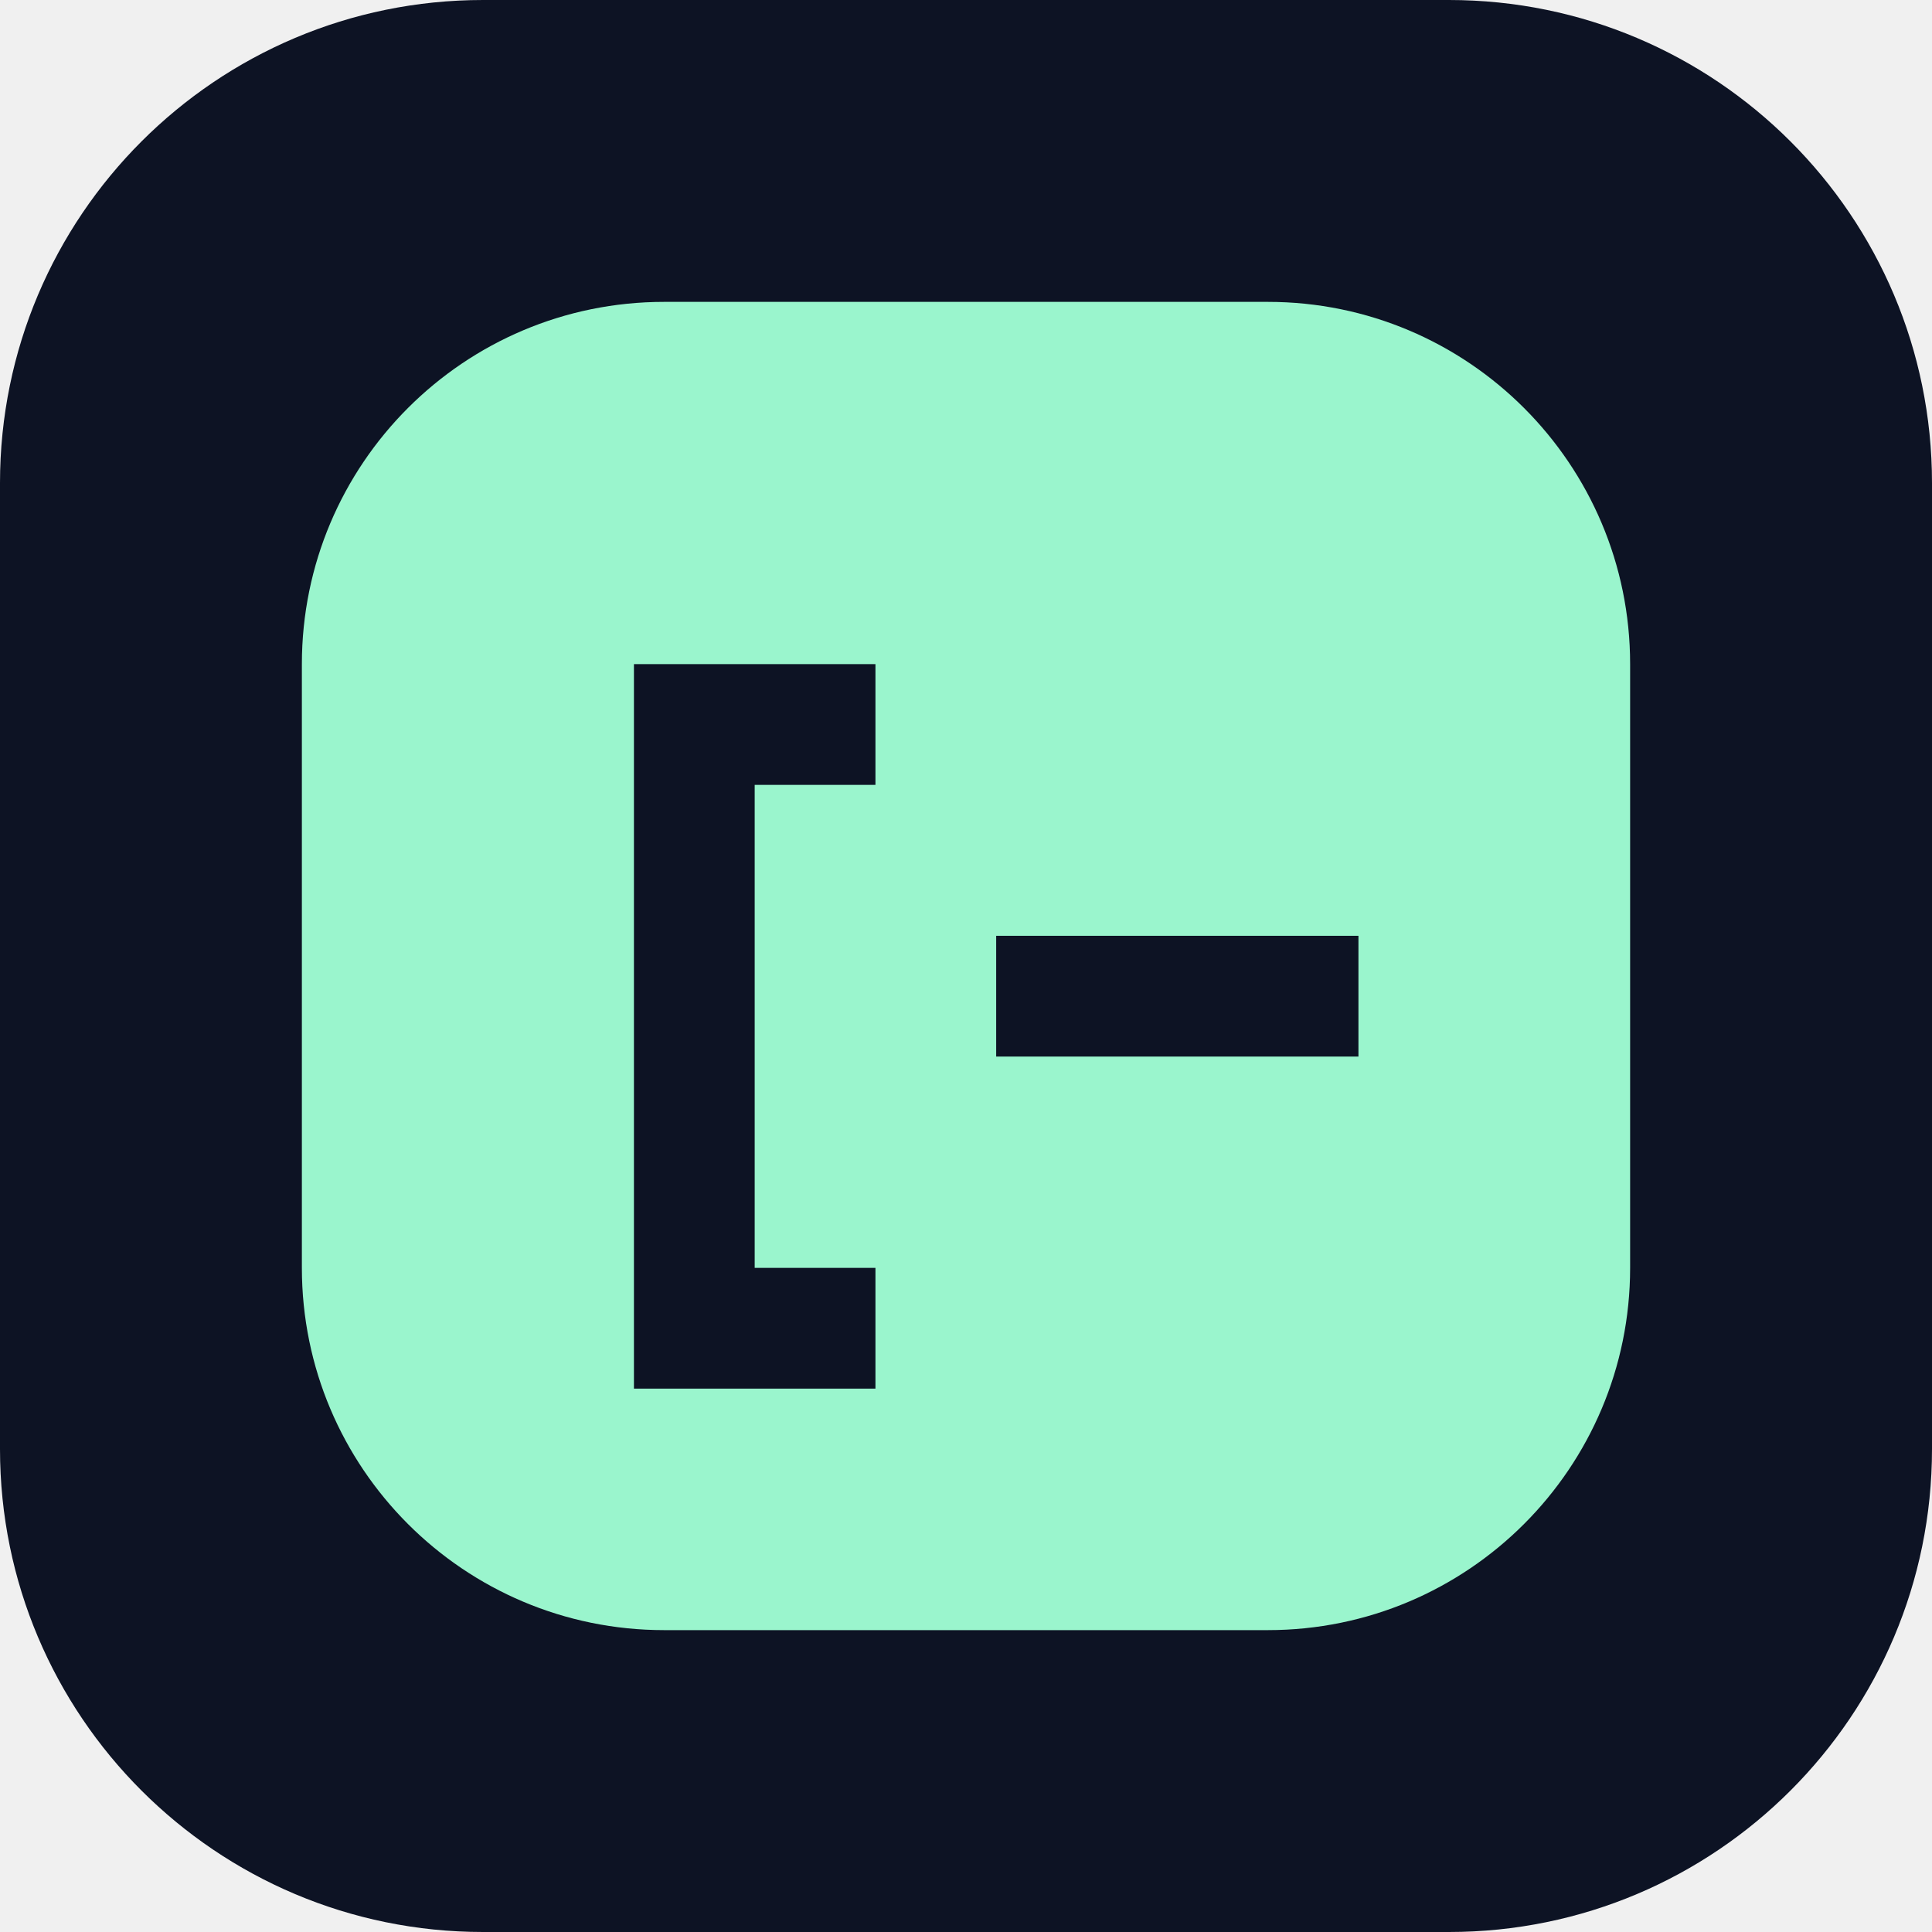
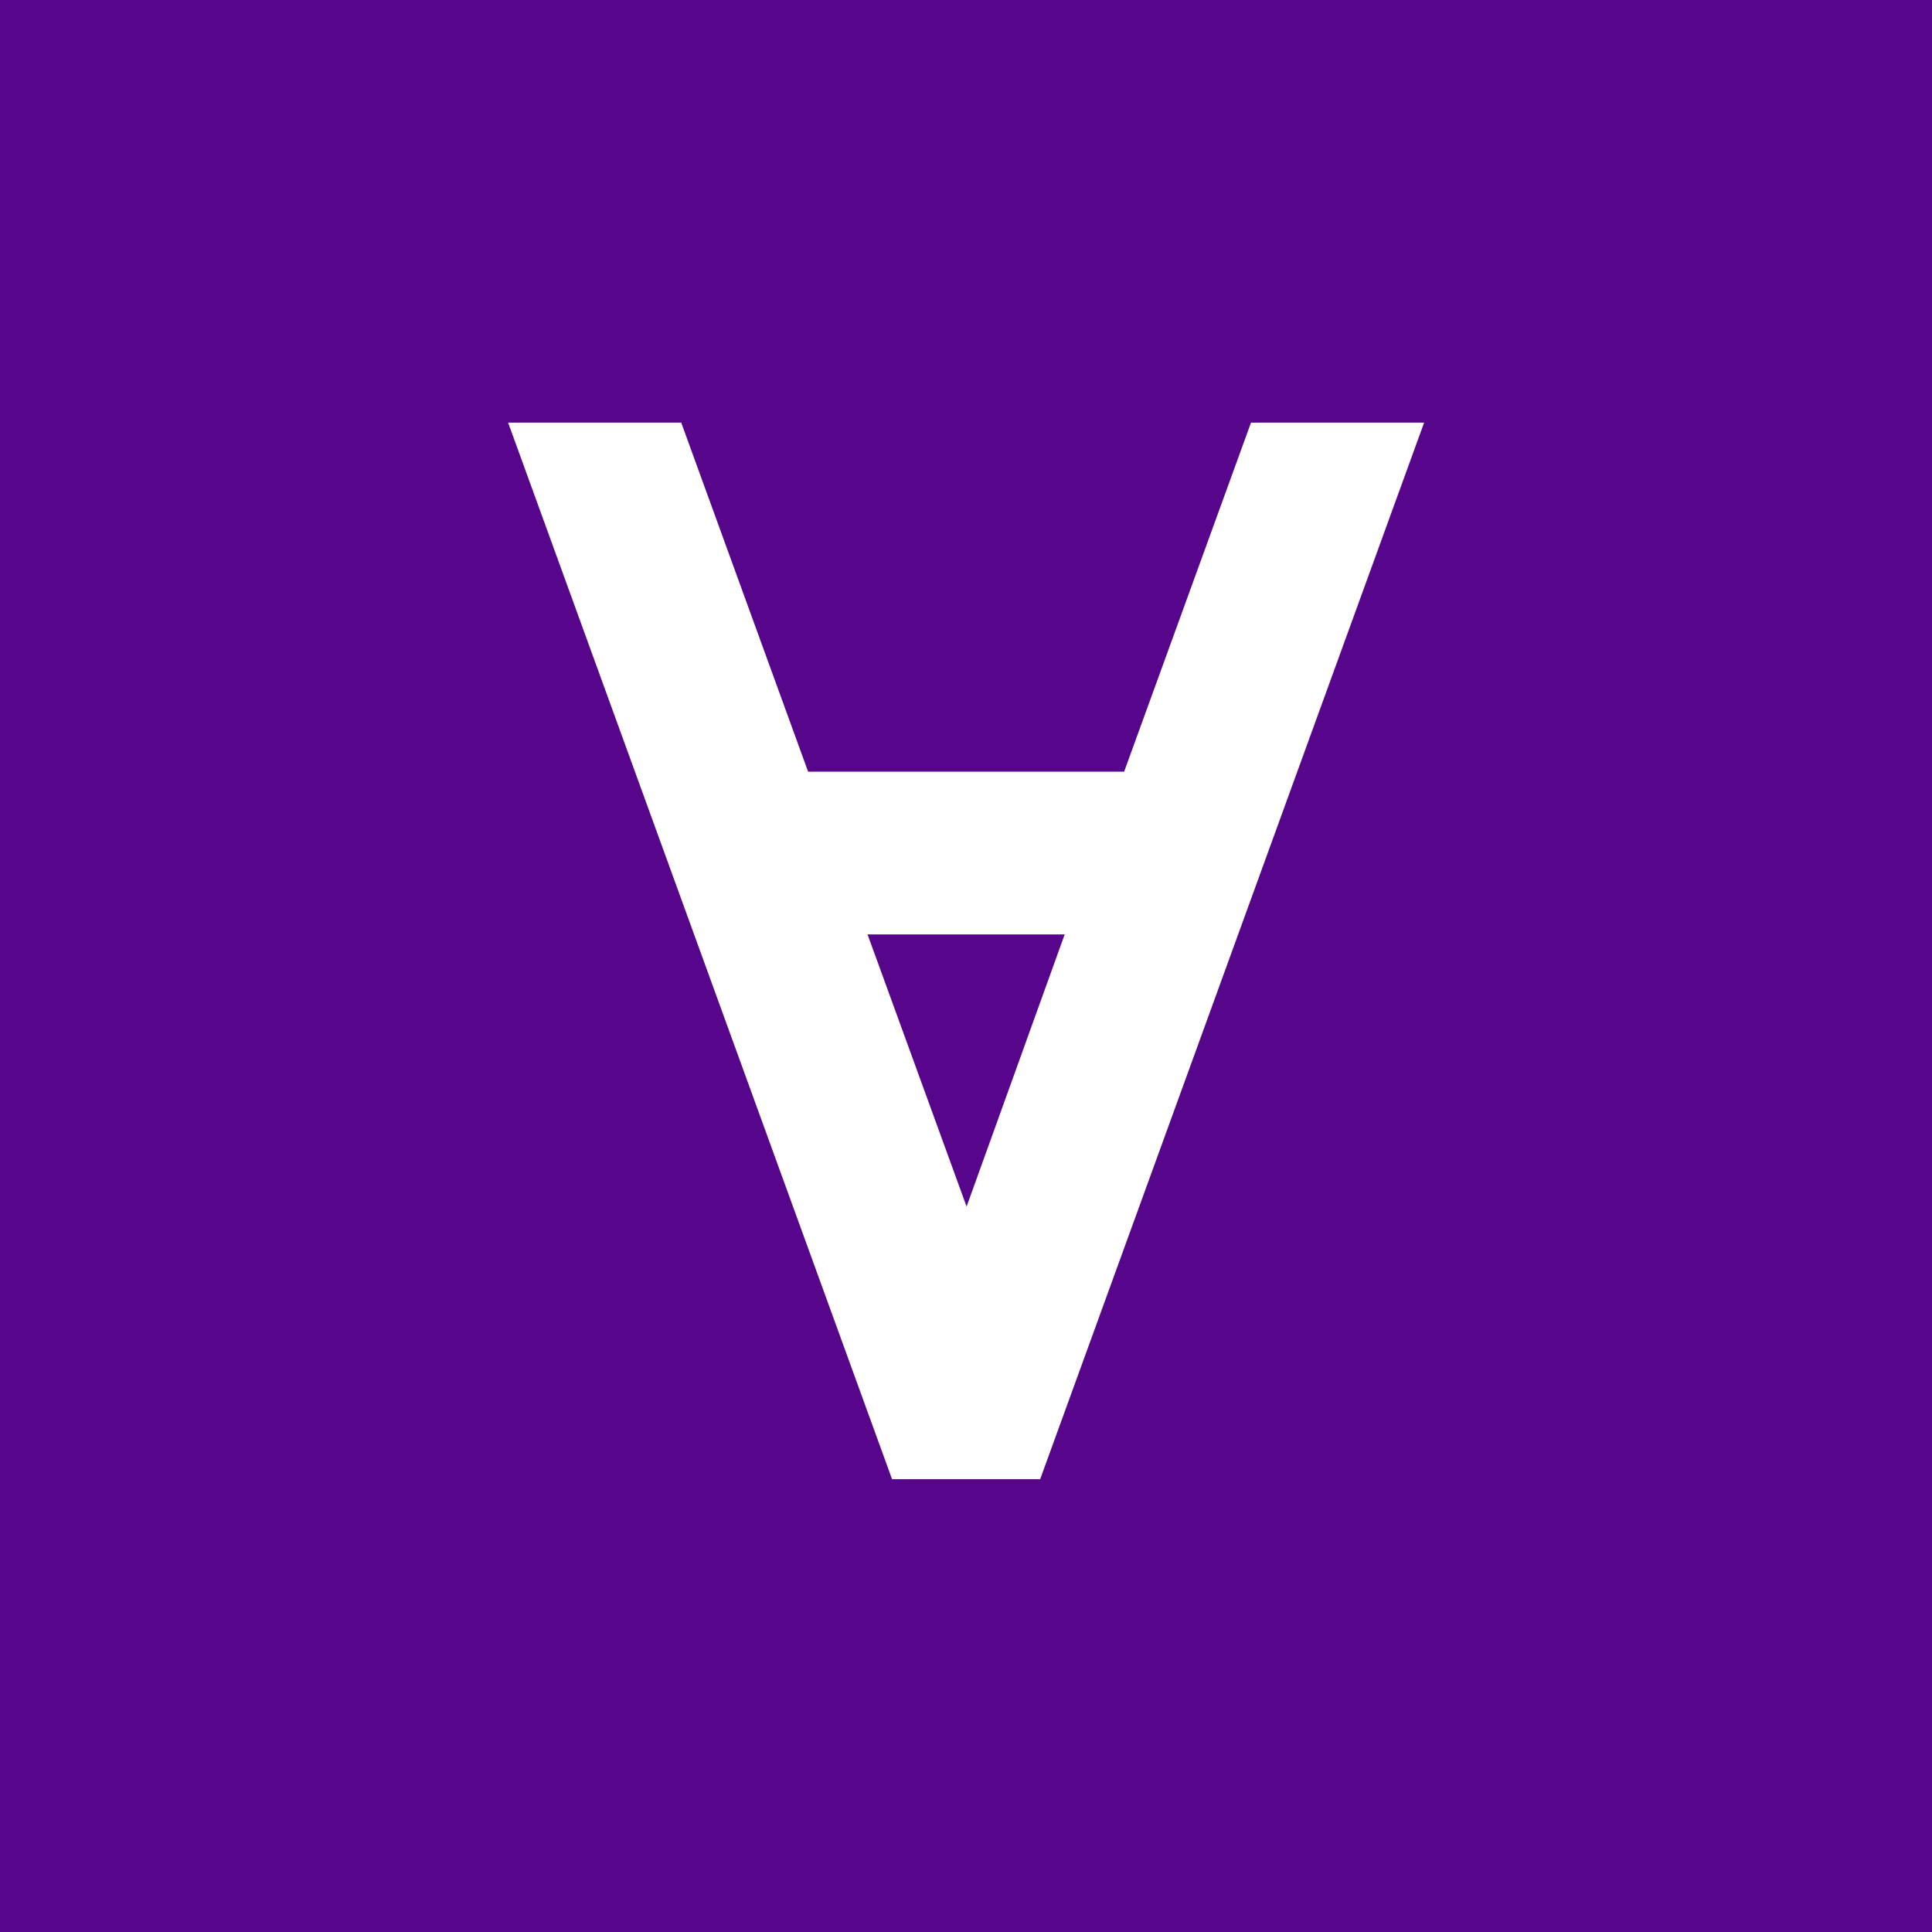
<svg xmlns="http://www.w3.org/2000/svg" viewBox="0 0 64 64">
-   <rect width="64" height="64" rx="16" fill="#0d1324" />
-   <rect x="10" y="10" width="44" height="44" rx="12" fill="#9af5cd" />
-   <path d="M21 22h8v4h-4v16h4v4h-8V22Zm12 9h12v4H33v-4Z" fill="#0d1324" />
+   <rect width="64" height="64" fill="#57068c" />
+   <text x="32" y="49" fill="#ffffff" font-family="Georgia, 'Times New Roman', serif" font-size="48" font-weight="700" text-anchor="middle">∀</text>
</svg>
